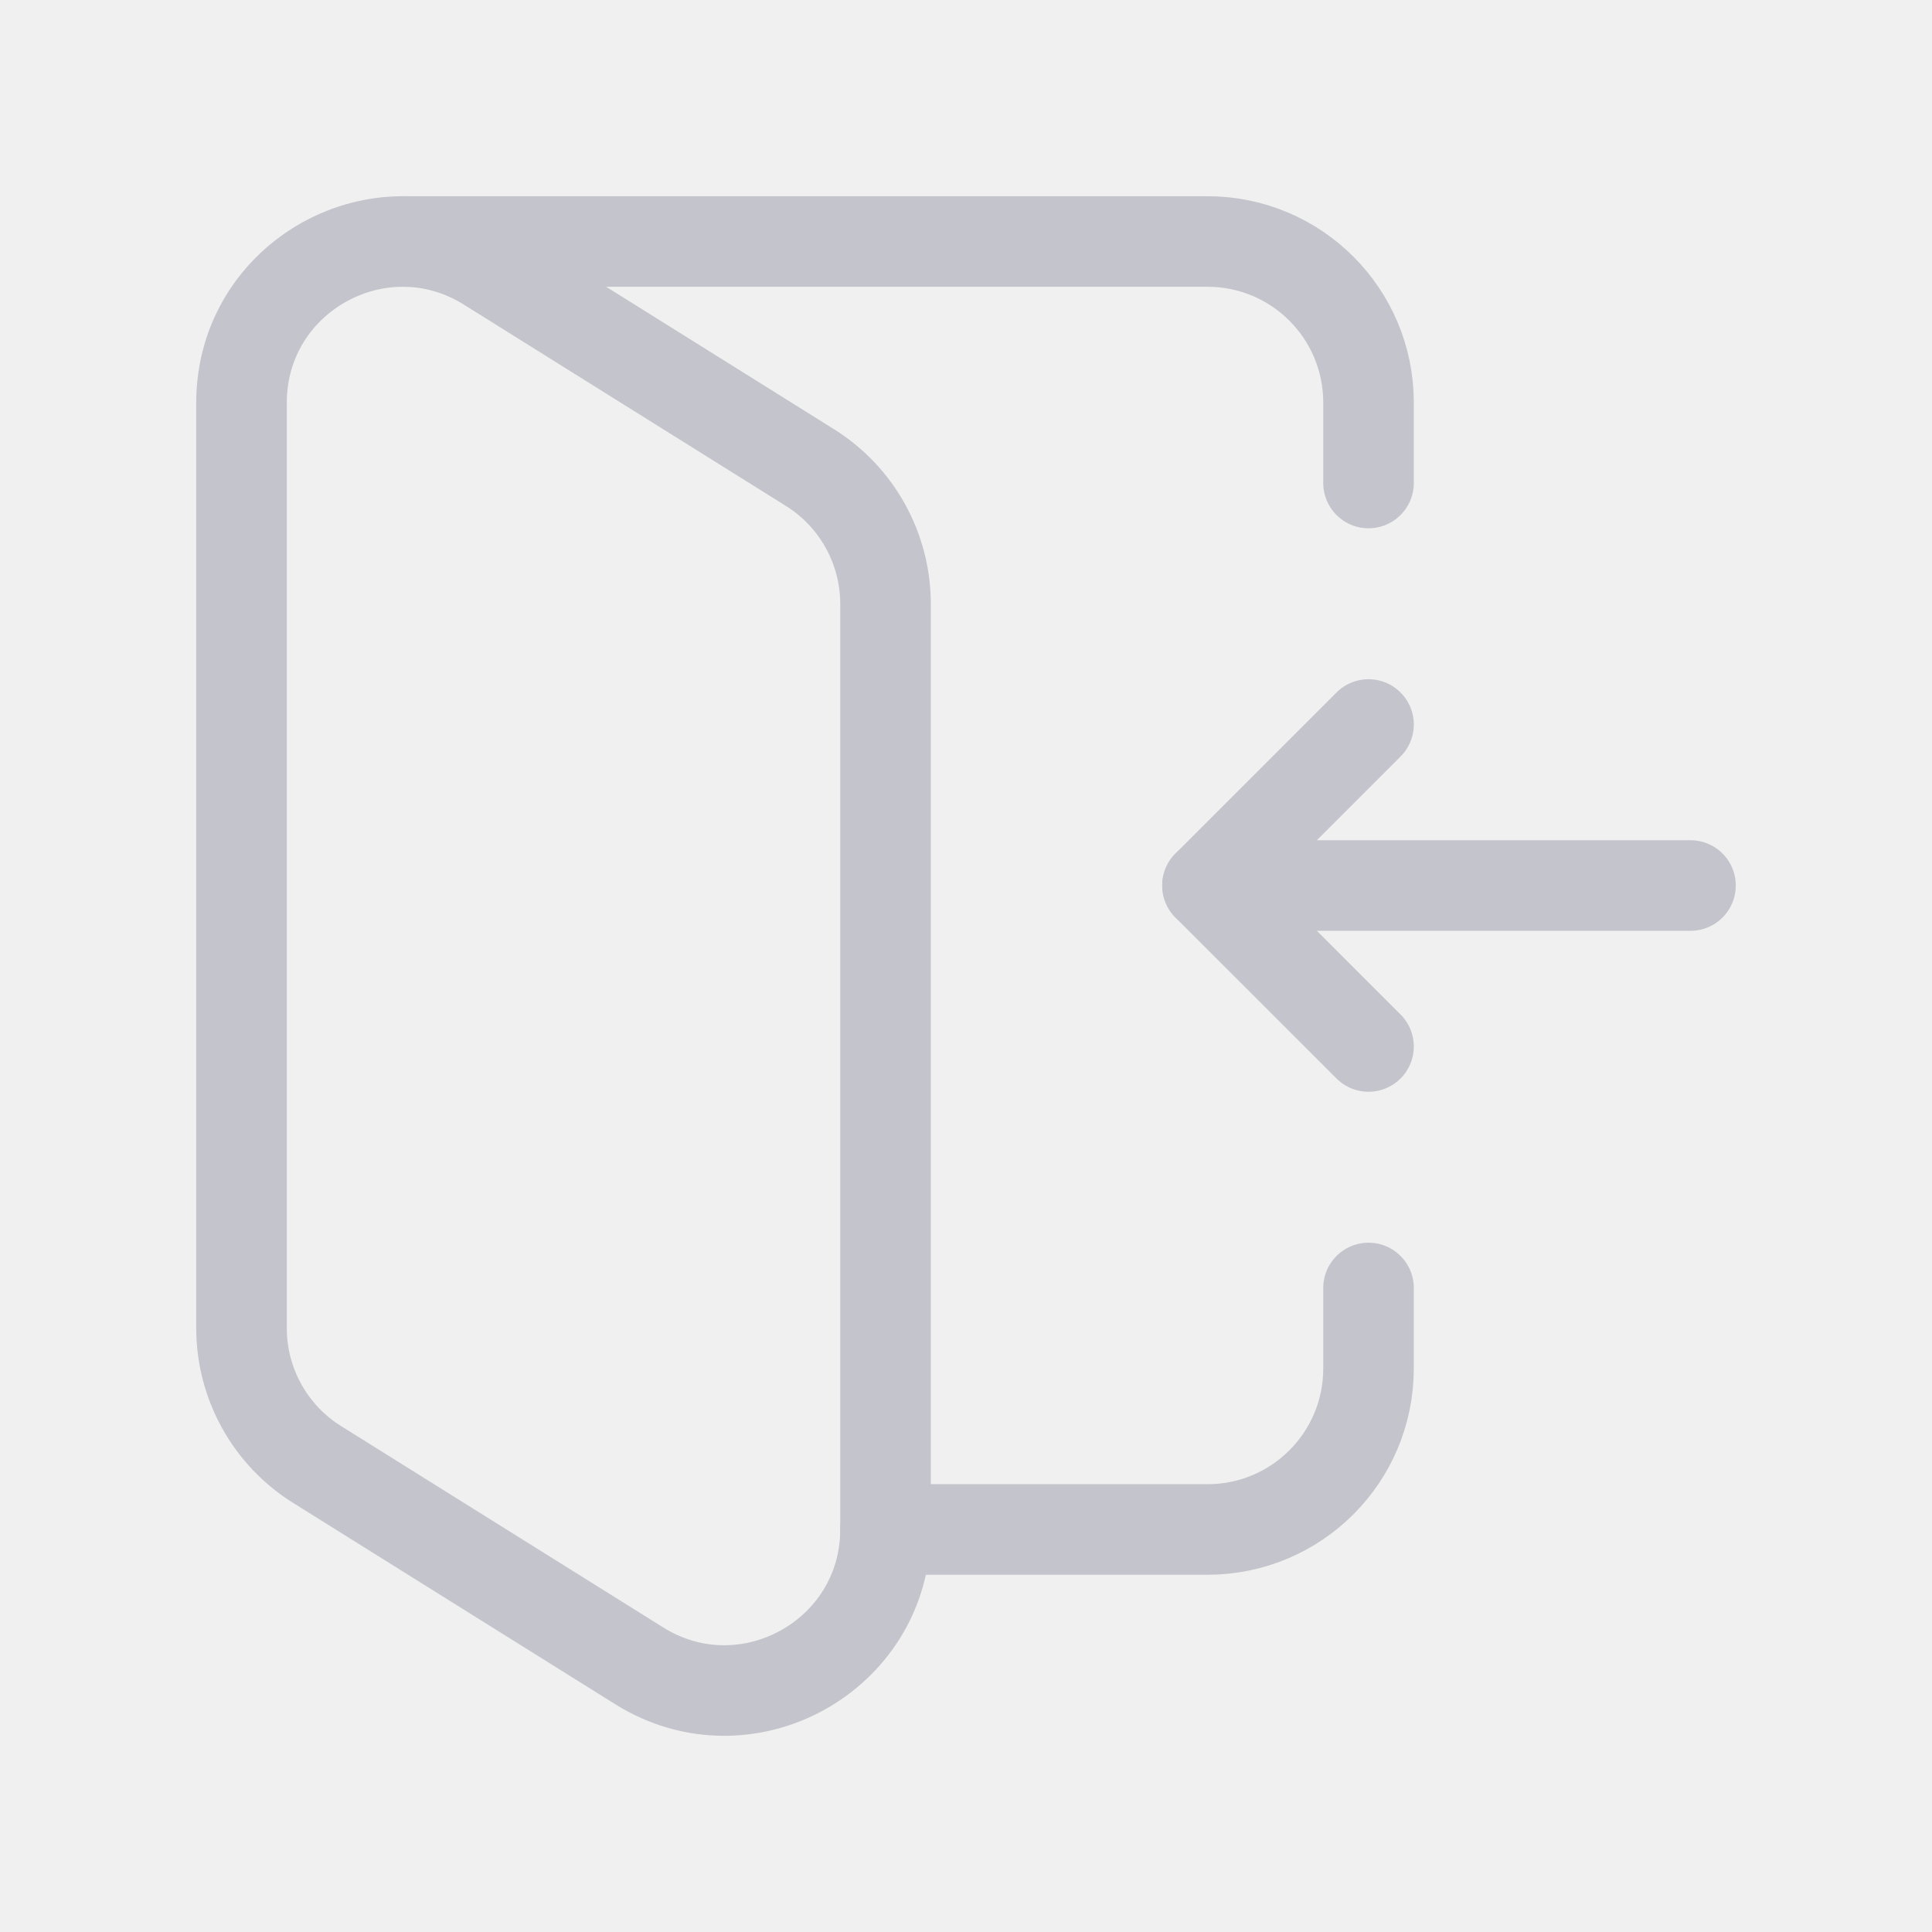
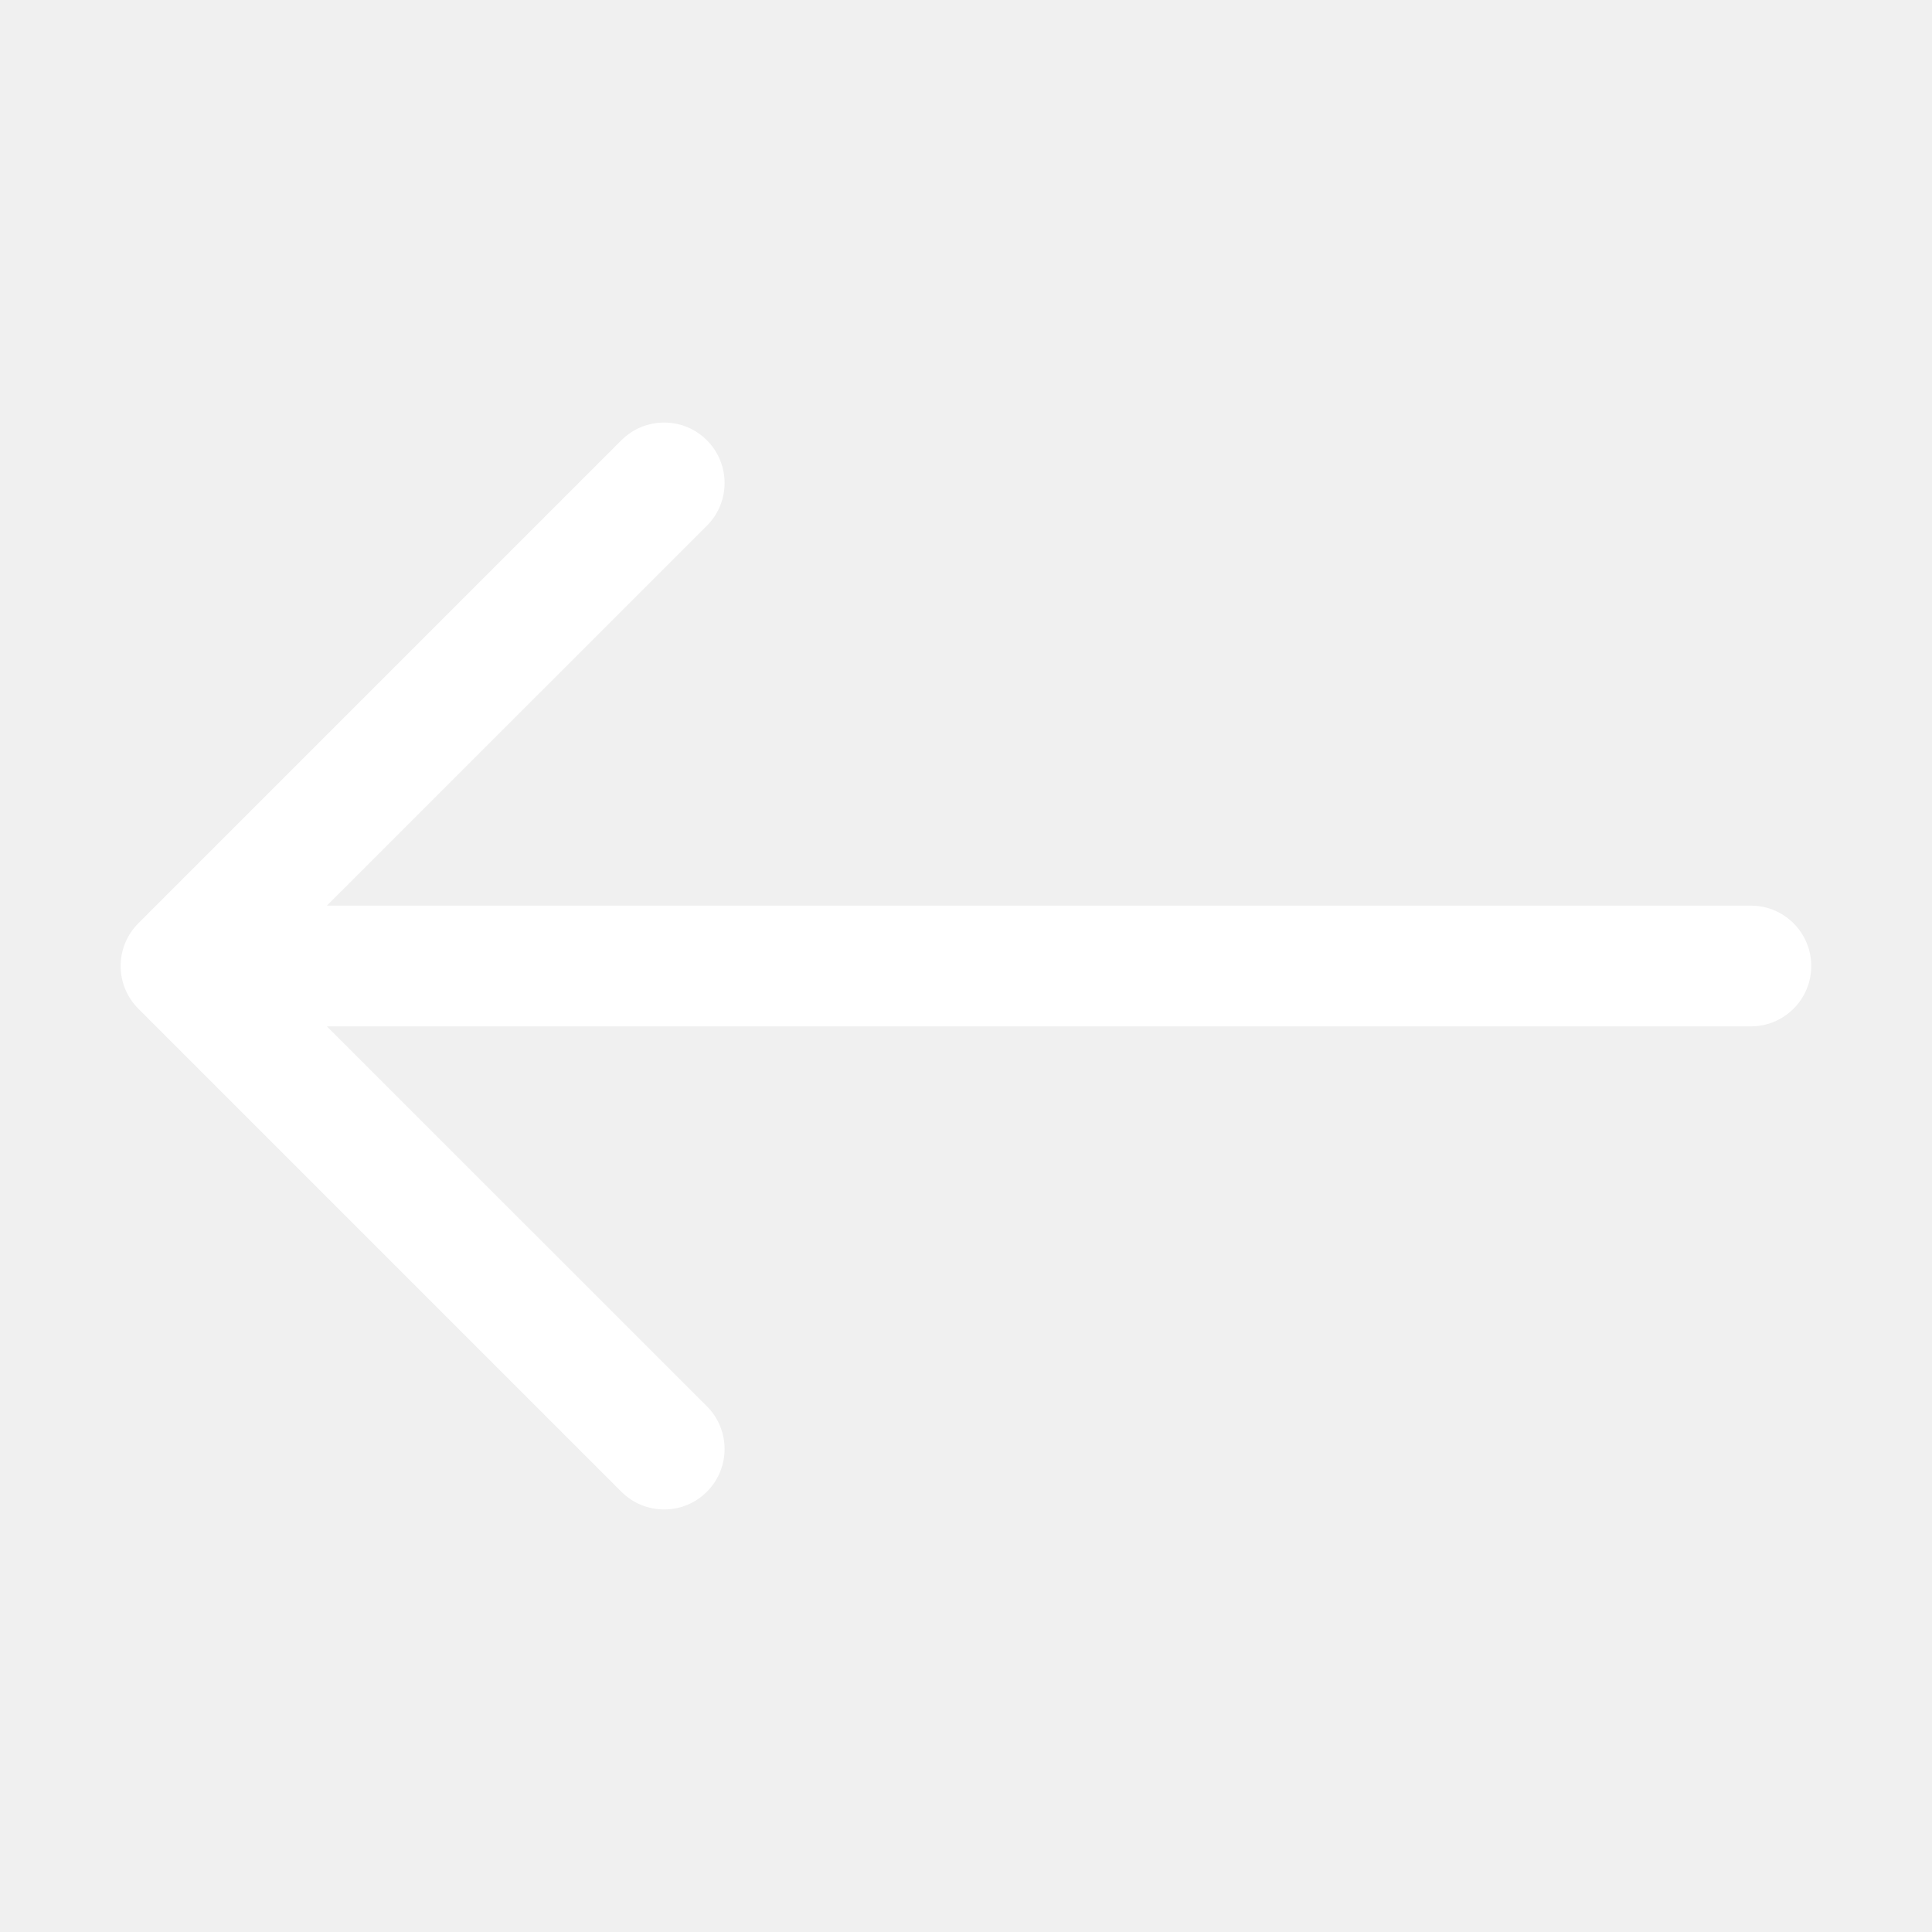
- <svg xmlns="http://www.w3.org/2000/svg" width="32" height="32" viewBox="0 0 32 32" fill="none">
-   <path fill-rule="evenodd" clip-rule="evenodd" d="M14.667 25.331V10.004C14.667 9.084 14.193 8.229 13.413 7.743L8.08 4.409C6.304 3.3 4 4.576 4 6.671V21.996C4 22.916 4.473 23.771 5.253 24.257L10.587 27.591C12.363 28.701 14.667 27.424 14.667 25.331Z" stroke="#C4C4CC" stroke-width="1.5" stroke-linecap="round" stroke-linejoin="round" />
-   <path d="M28 14.667H20" stroke="#C4C4CC" stroke-width="1.5" stroke-linecap="round" stroke-linejoin="round" />
-   <path d="M22.667 12L20 14.667L22.667 17.333" stroke="#C4C4CC" stroke-width="1.5" stroke-linecap="round" stroke-linejoin="round" />
-   <path d="M14.667 25.333H20C21.473 25.333 22.667 24.14 22.667 22.667V21.333" stroke="#C4C4CC" stroke-width="1.5" stroke-linecap="round" stroke-linejoin="round" />
-   <path d="M22.667 8V6.667C22.667 5.193 21.473 4 20 4H6.667" stroke="#C4C4CC" stroke-width="1.5" stroke-linecap="round" stroke-linejoin="round" />
+ <svg xmlns="http://www.w3.org/2000/svg" width="16" height="16" fill="#fff" class="bi bi-arrow-left" viewBox="0 0 16 16">
+   <path fill-rule="evenodd" d="M15 8a.5.5 0 0 0-.5-.5H2.707l3.147-3.146a.5.5 0 1 0-.708-.708l-4 4a.5.5 0 0 0 0 .708l4 4a.5.5 0 0 0 .708-.708L2.707 8.5H14.5A.5.5 0 0 0 15 8z" />
</svg>
